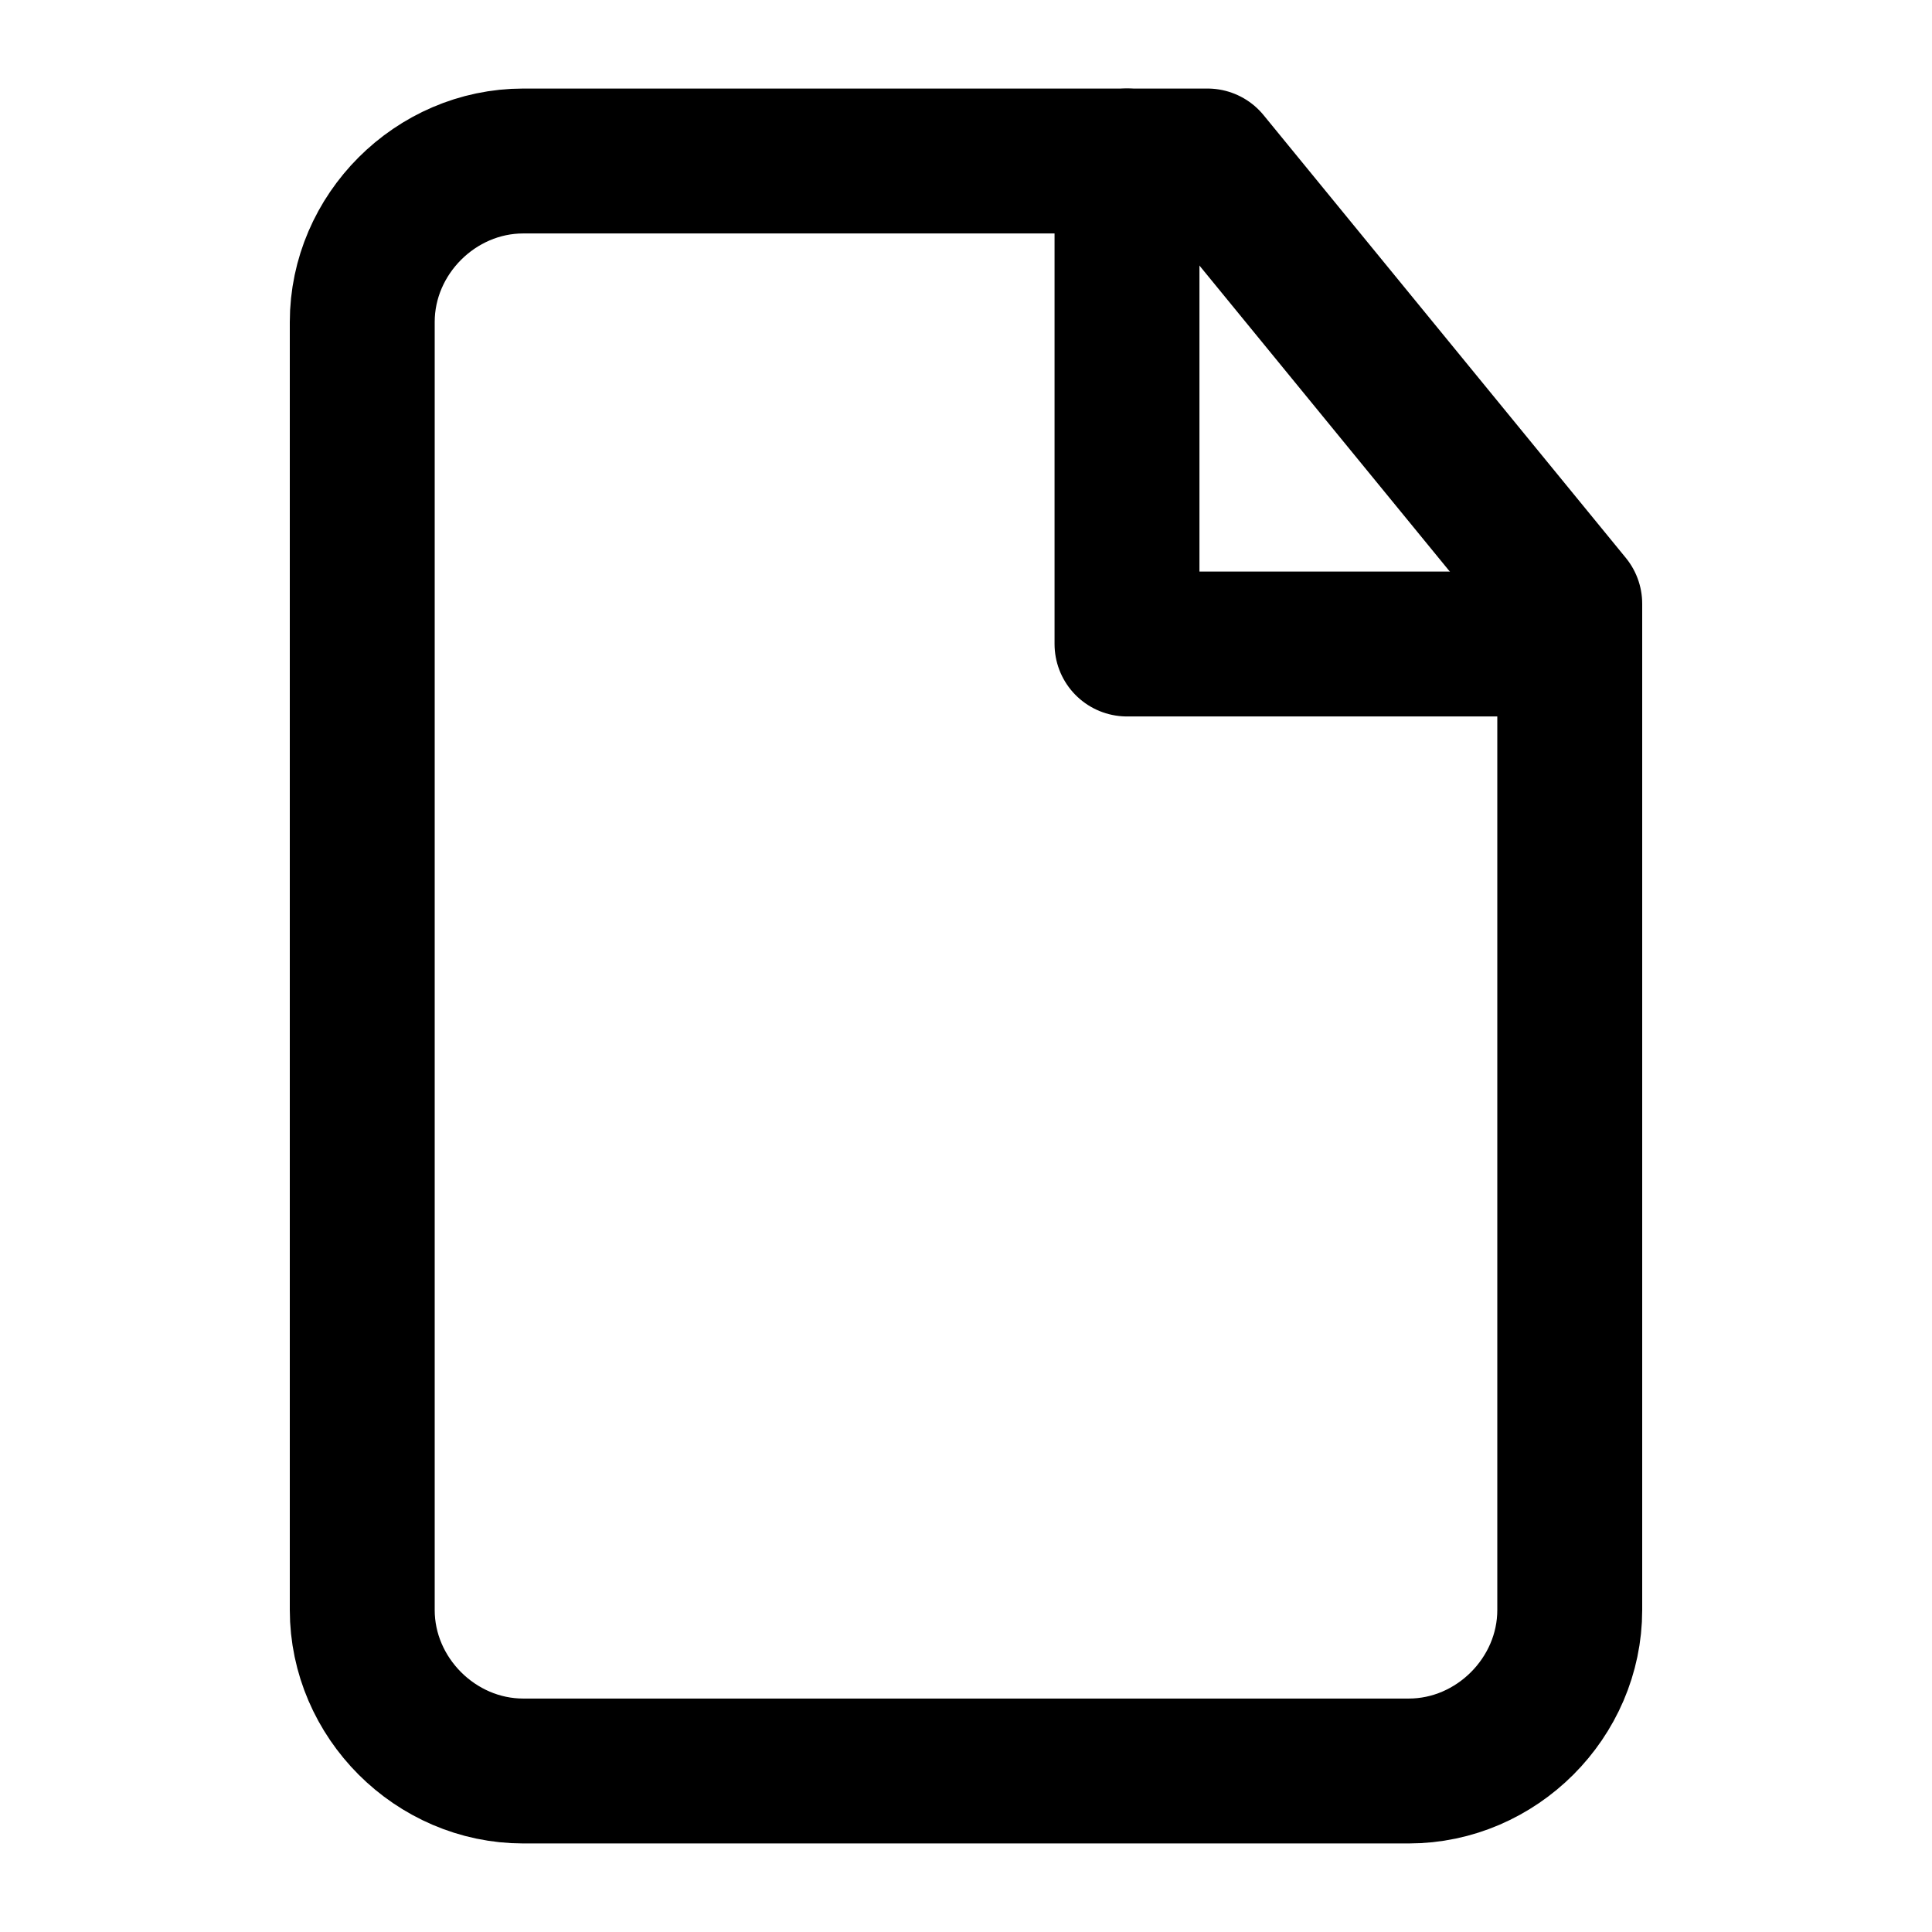
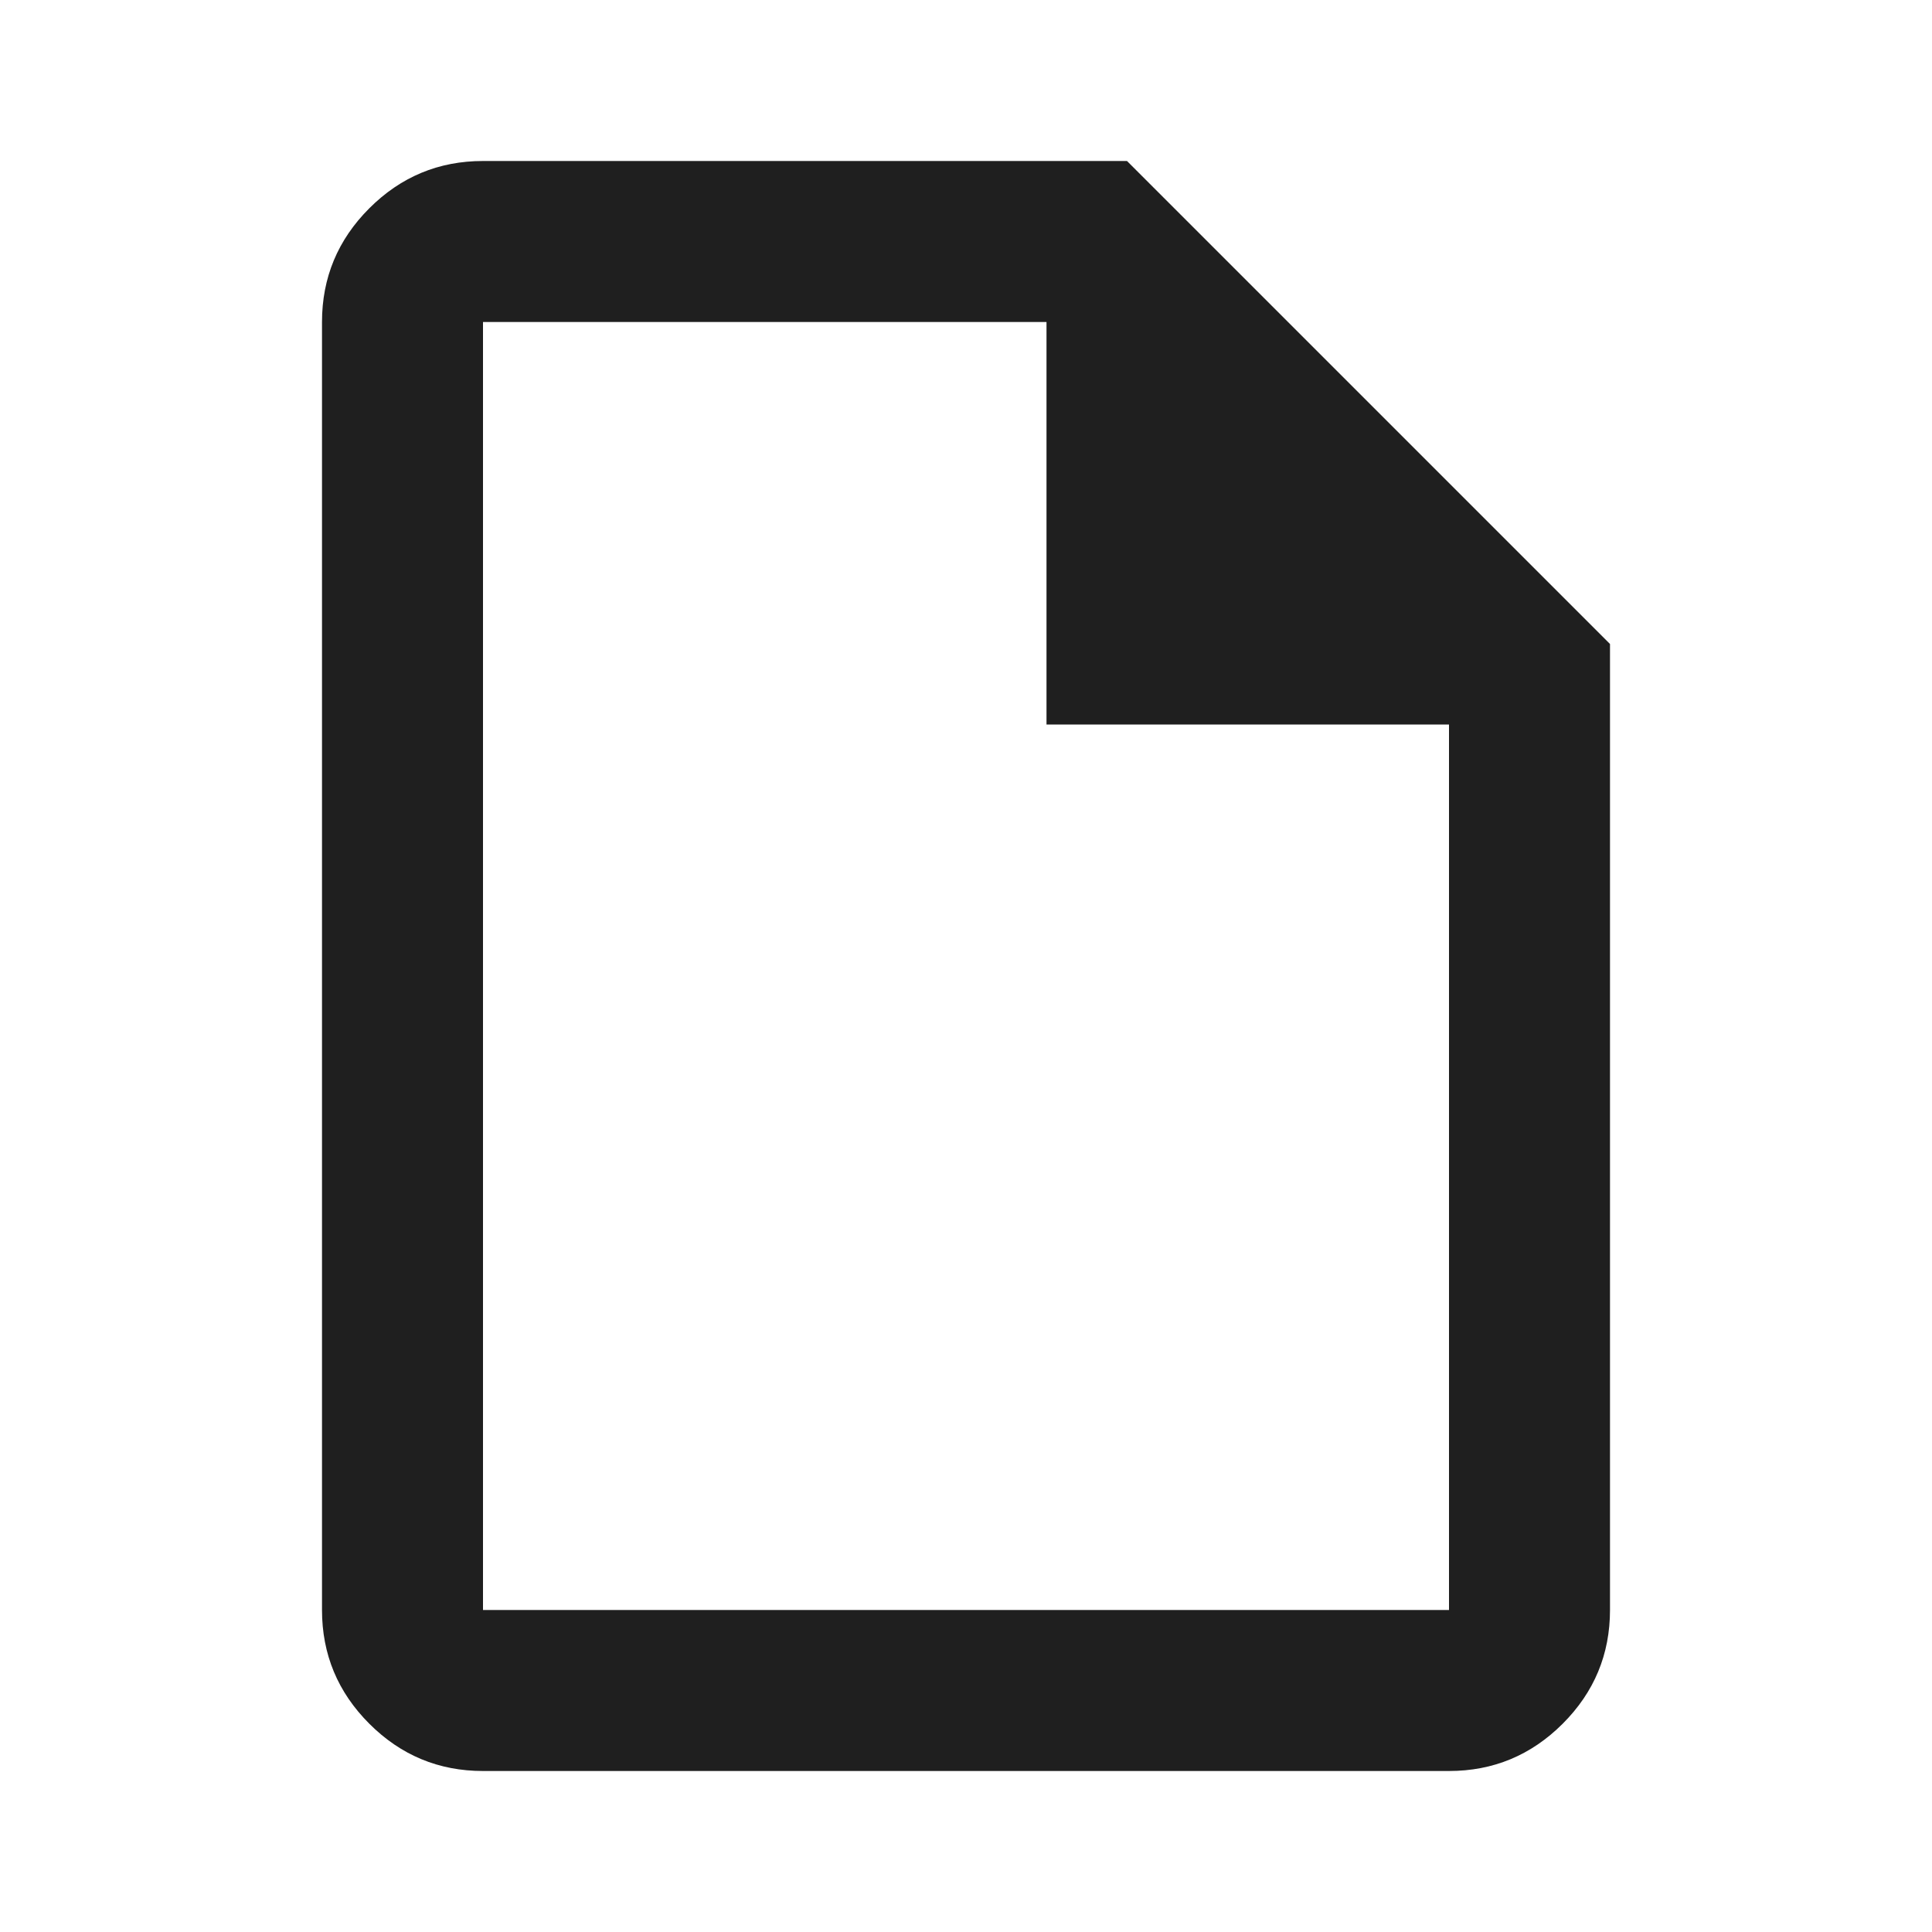
- <svg xmlns="http://www.w3.org/2000/svg" width="24" height="24" fill="none" stroke="currentColor" stroke-linecap="round" stroke-linejoin="round" stroke-width="1.8" data-attribution="cc0-icons" viewBox="0 0 24 24">
-   <path d="M15 2H6.5c-1.09 0-2 .91-2 2v16c0 1.09.91 2 2 2h11c1.09 0 2-.91 2-2V7.5L15 2Z" />
-   <path d="M14 2v6h5" />
+ <svg xmlns="http://www.w3.org/2000/svg" height="24px" viewBox="0 -960 960 960" width="24px" fill="#1f1f1f">
+   <path d="M240-80q-33 0-56.5-23.5T160-160v-640q0-33 23.5-56.5T240-880h320l240 240v480q0 33-23.5 56.5T720-80H240Zm280-520v-200H240v640h480v-440H520ZM240-800v200-200 640-640Z" />
</svg>
